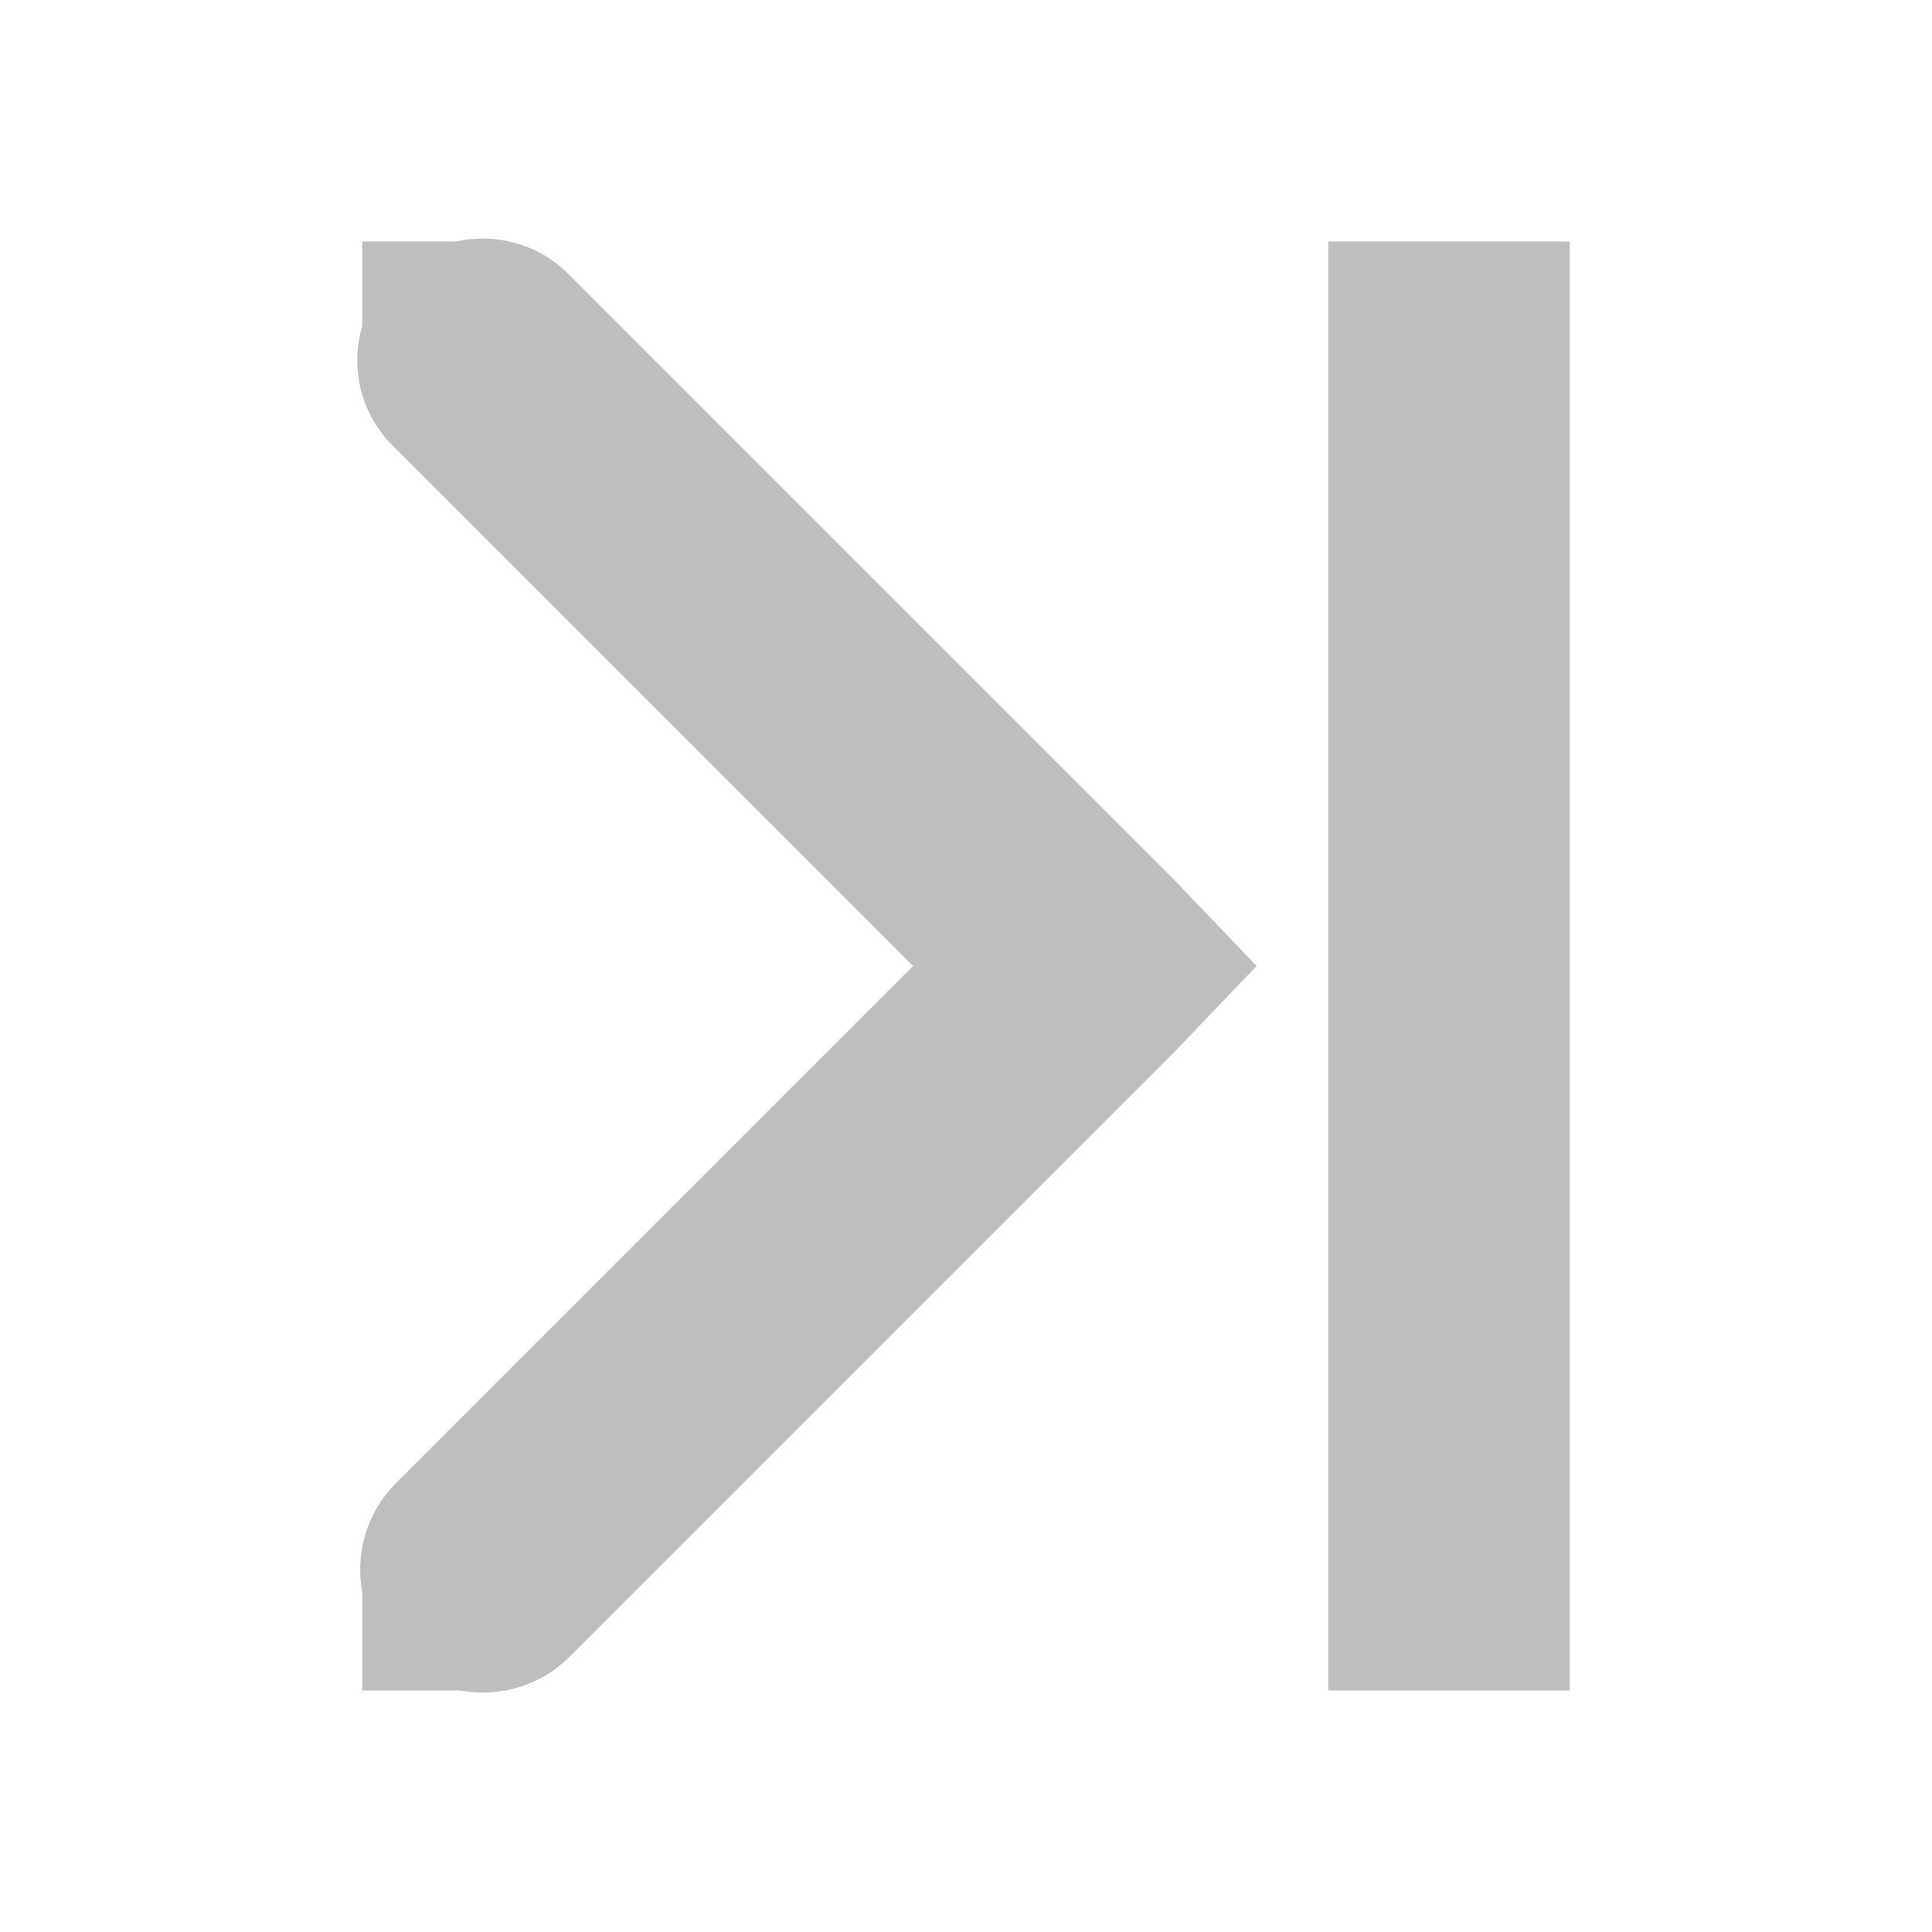
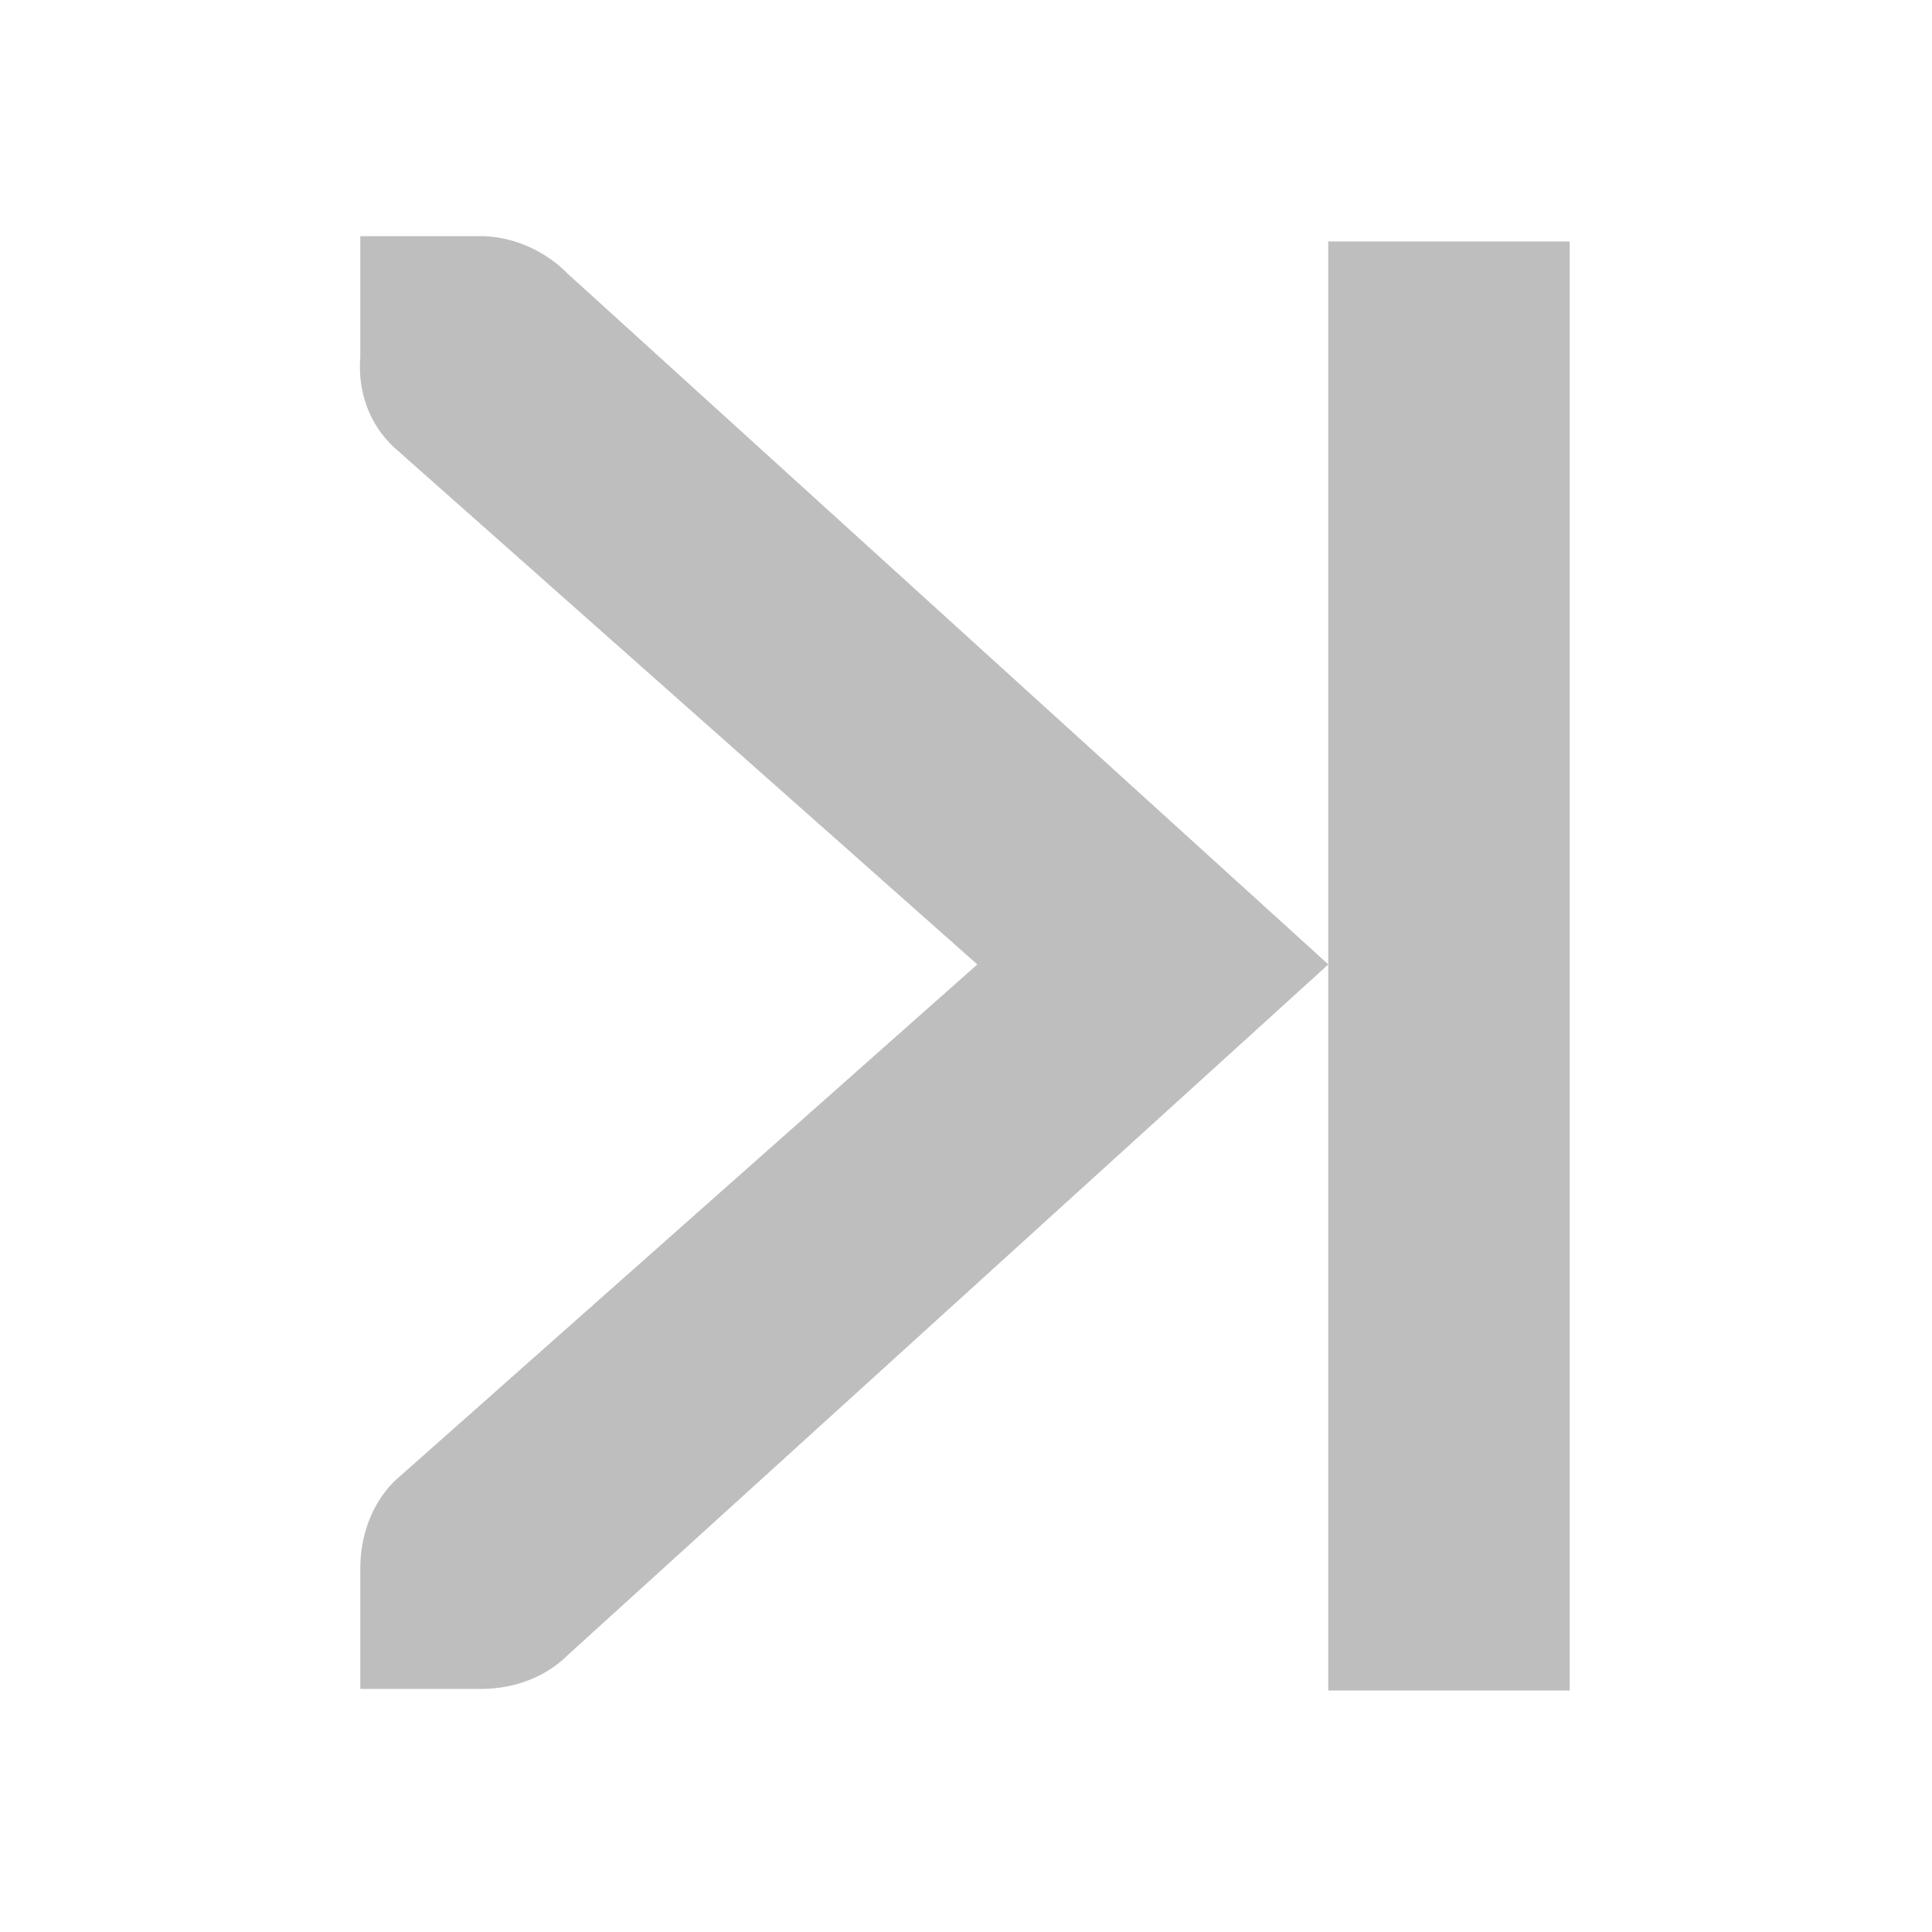
<svg xmlns="http://www.w3.org/2000/svg" height="16" id="svg7384" version="1.1" width="16">
  <defs id="defs7386" />
  <g id="layer9" style="display:inline" transform="translate(-141.0002,-747)" />
  <g id="layer10" transform="translate(-141.0002,-747)" />
  <g id="layer11" transform="translate(-141.0002,-747)" />
  <g id="layer13" transform="translate(-141.0002,-747)" />
  <g id="layer14" transform="translate(-141.0002,-747)" />
  <g id="layer15" style="display:inline" transform="translate(-141.0002,-747)" />
  <g id="g71291" style="display:inline" transform="translate(-141.0002,-747)" />
  <g id="g4953" style="display:inline" transform="translate(-141.0002,-747)" />
  <g id="layer12" style="display:inline" transform="translate(-141.0002,-747)">
-     <path d="m 144.781,749 a 1,1 0 0 0 -0.5,1.719 L 148.562,755 l -4.281,4.281 a 1.016,1.016 0 1 0 1.438,1.438 l 5,-5 0.688,-0.719 -0.688,-0.719 -5,-5 A 1,1 0 0 0 144.781,749 z" id="path1681" style="font-size:medium;font-style:normal;font-variant:normal;font-weight:normal;font-stretch:normal;text-indent:0;text-align:start;text-decoration:none;line-height:normal;letter-spacing:normal;word-spacing:normal;text-transform:none;direction:ltr;block-progression:tb;writing-mode:lr-tb;text-anchor:start;baseline-shift:baseline;color:#000000;fill:#bebebe;fill-opacity:1;stroke:none;stroke-width:2;marker:none;visibility:visible;display:inline;overflow:visible;enable-background:accumulate;font-family:Sans;-inkscape-font-specification:Sans" />
-     <rect height="12" id="rect8360" rx="0" ry="0" style="color:#bebebe;fill:#bebebe;fill-opacity:1;fill-rule:nonzero;stroke:none;stroke-width:2;marker:none;visibility:visible;display:inline;overflow:visible;enable-background:accumulate" width="2" x="152" y="749" />
-     <rect height="1" id="rect8362" rx="0" ry="1" style="fill:#bebebe;fill-opacity:1;stroke:none" transform="scale(-1,1)" width="1" x="-145" y="749" />
-     <rect height="1" id="rect8366" rx="0" ry="1" style="fill:#bebebe;fill-opacity:1;stroke:none" transform="scale(-1,1)" width="1" x="-145" y="760" />
+     <rect height="12" id="rect4317" rx="0" ry="0" style="color:#bebebe;fill:#bebebe;fill-opacity:1;fill-rule:nonzero;stroke:none;stroke-width:2;marker:none;visibility:visible;display:inline;overflow:visible;enable-background:accumulate" width="2" x="152" y="749" />
+     <path d="m 143.984,748.956 1,0 c 0.01,-1.2e-4 0.021,-4.6e-4 0.031,0 0.255,0.011 0.51,0.129 0.688,0.312 l 6.298,5.719 -6.298,5.719 c -0.188,0.188 -0.453,0.281 -0.719,0.281 l -1,0 0,-1 c 0,-0.265 0.093,-0.531 0.281,-0.719 l 4.829,-4.281 -4.829,-4.281 c -0.211,-0.195 -0.303,-0.469 -0.281,-0.75 z" id="path10839-9-9-5-9-6" style="font-size:medium;font-style:normal;font-variant:normal;font-weight:normal;font-stretch:normal;text-indent:0;text-align:start;text-decoration:none;line-height:normal;letter-spacing:normal;word-spacing:normal;text-transform:none;direction:ltr;block-progression:tb;writing-mode:lr-tb;text-anchor:start;color:#bebebe;fill:#bebebe;fill-opacity:1;fill-rule:nonzero;stroke:none;stroke-width:1.781;marker:none;visibility:visible;display:inline;overflow:visible;enable-background:new;font-family:Andale Mono;-inkscape-font-specification:Andale Mono" />
  </g>
</svg>
